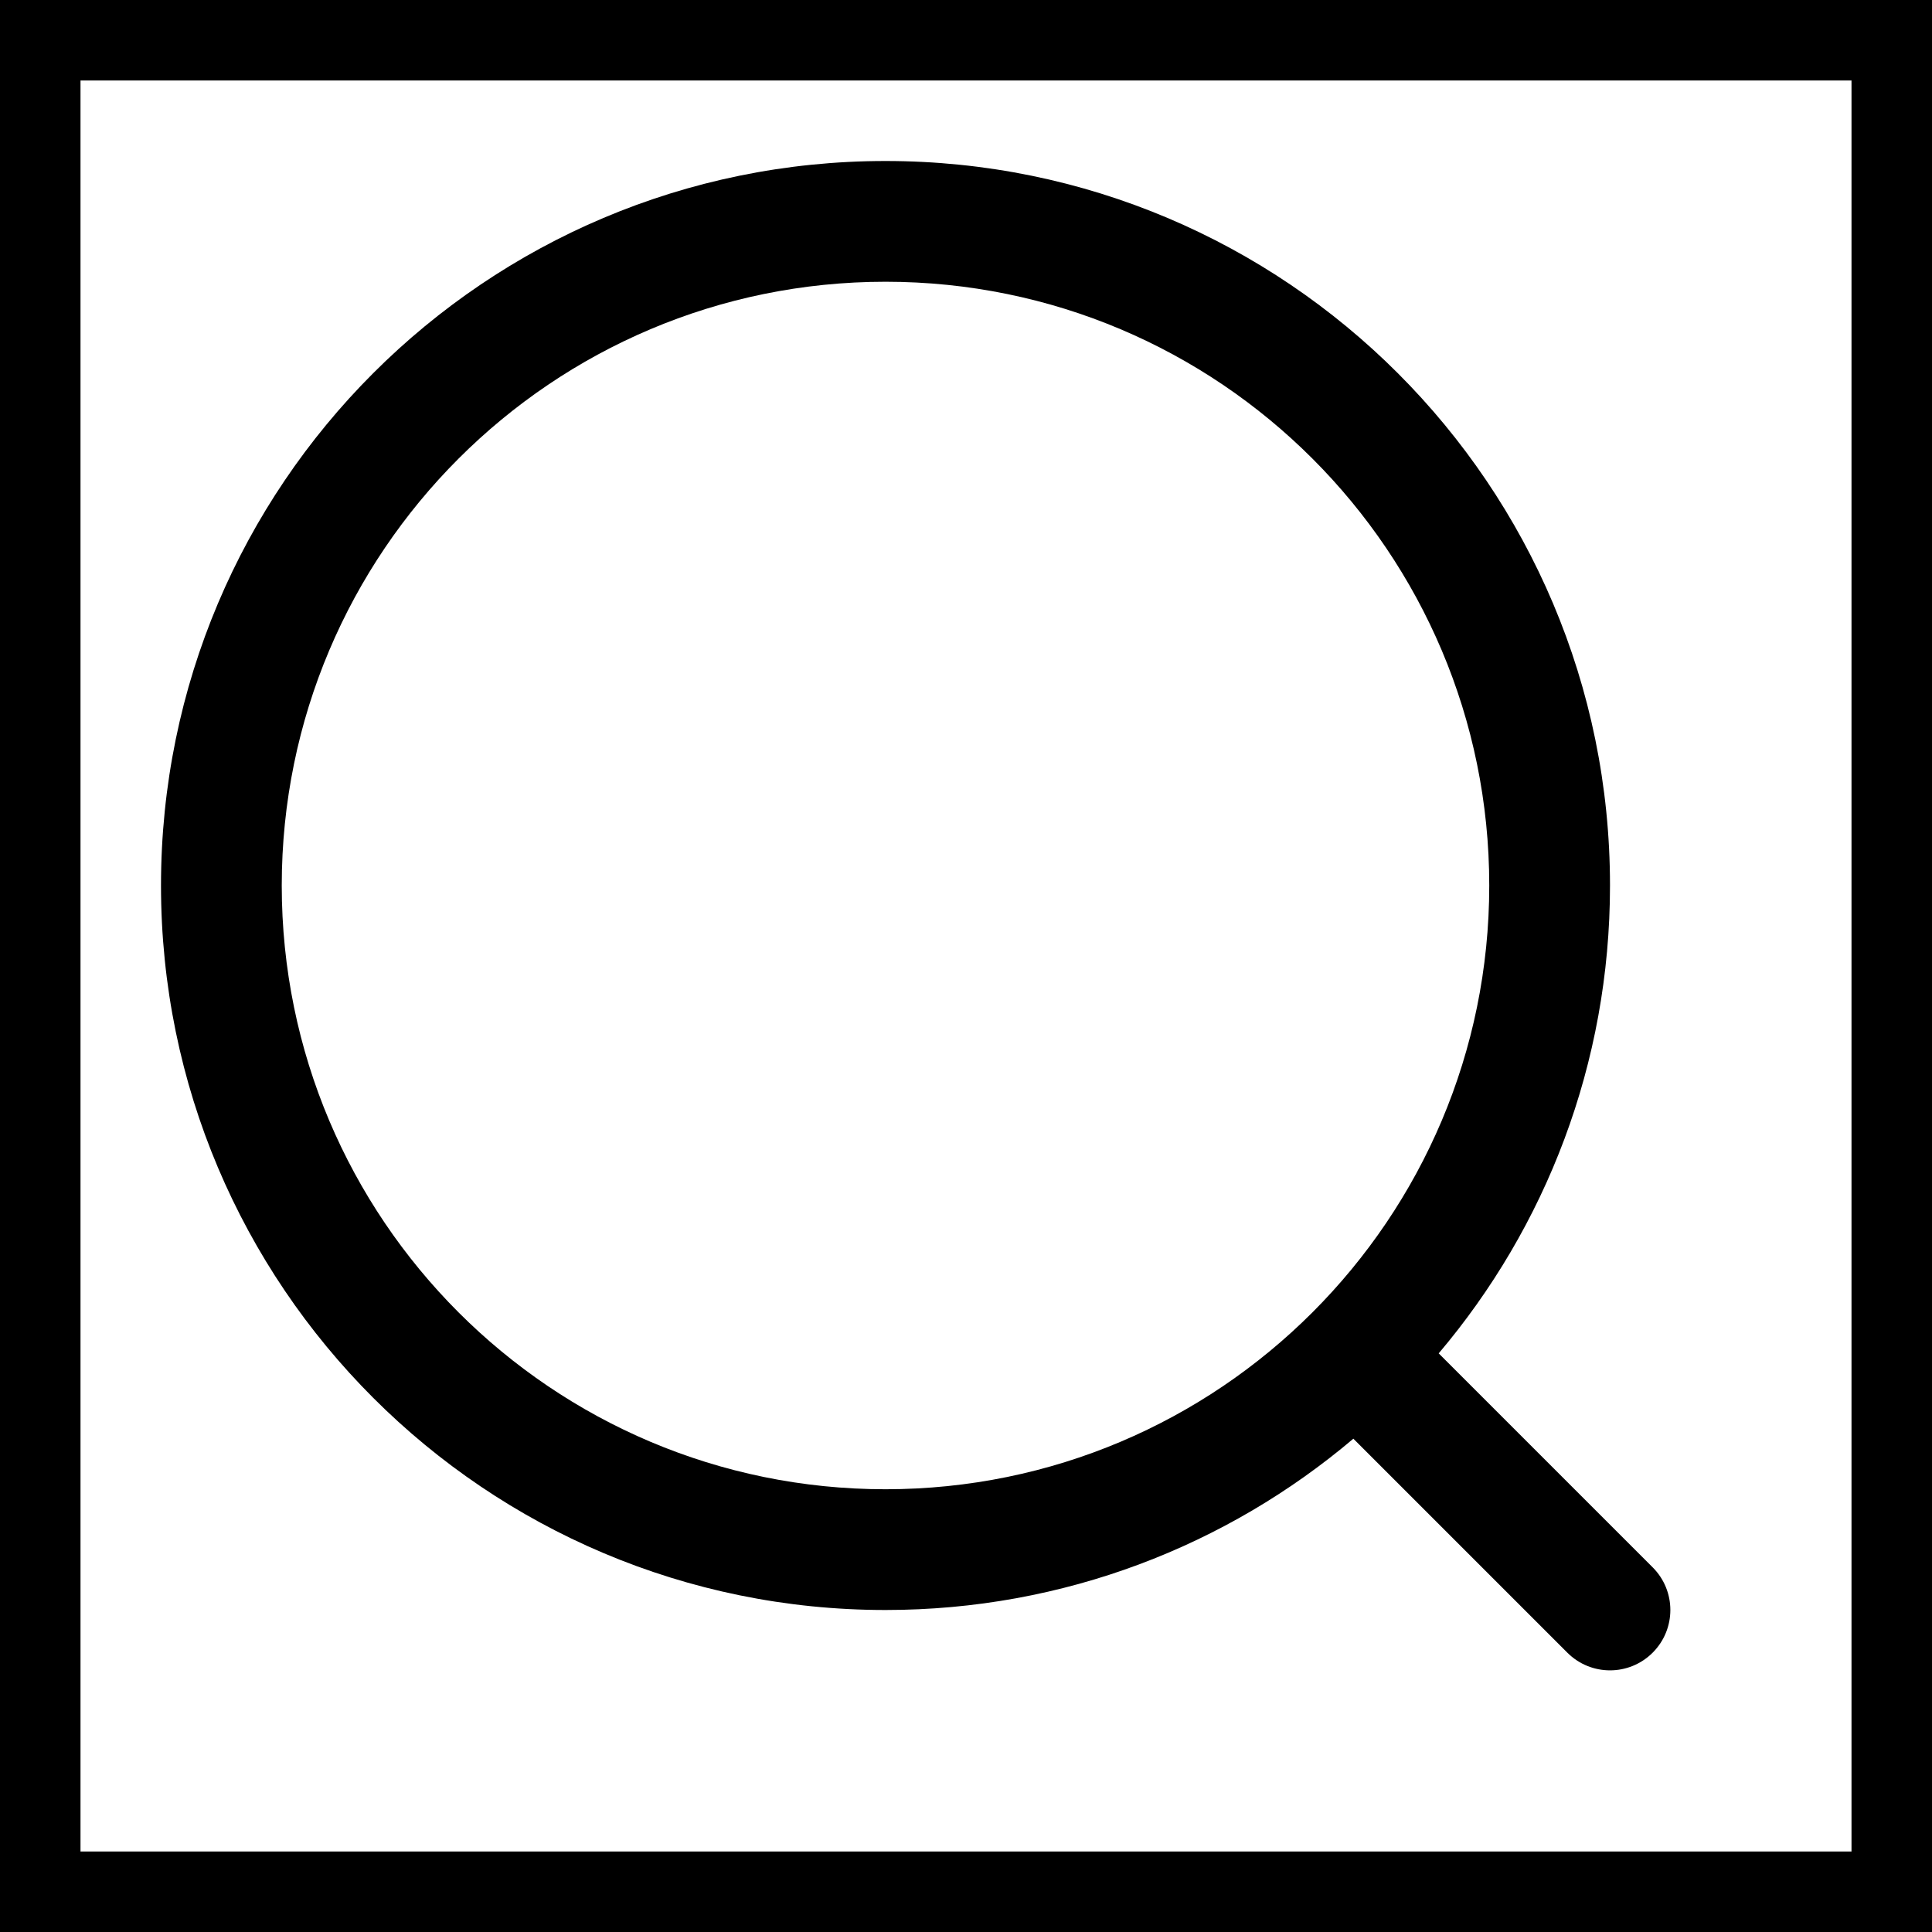
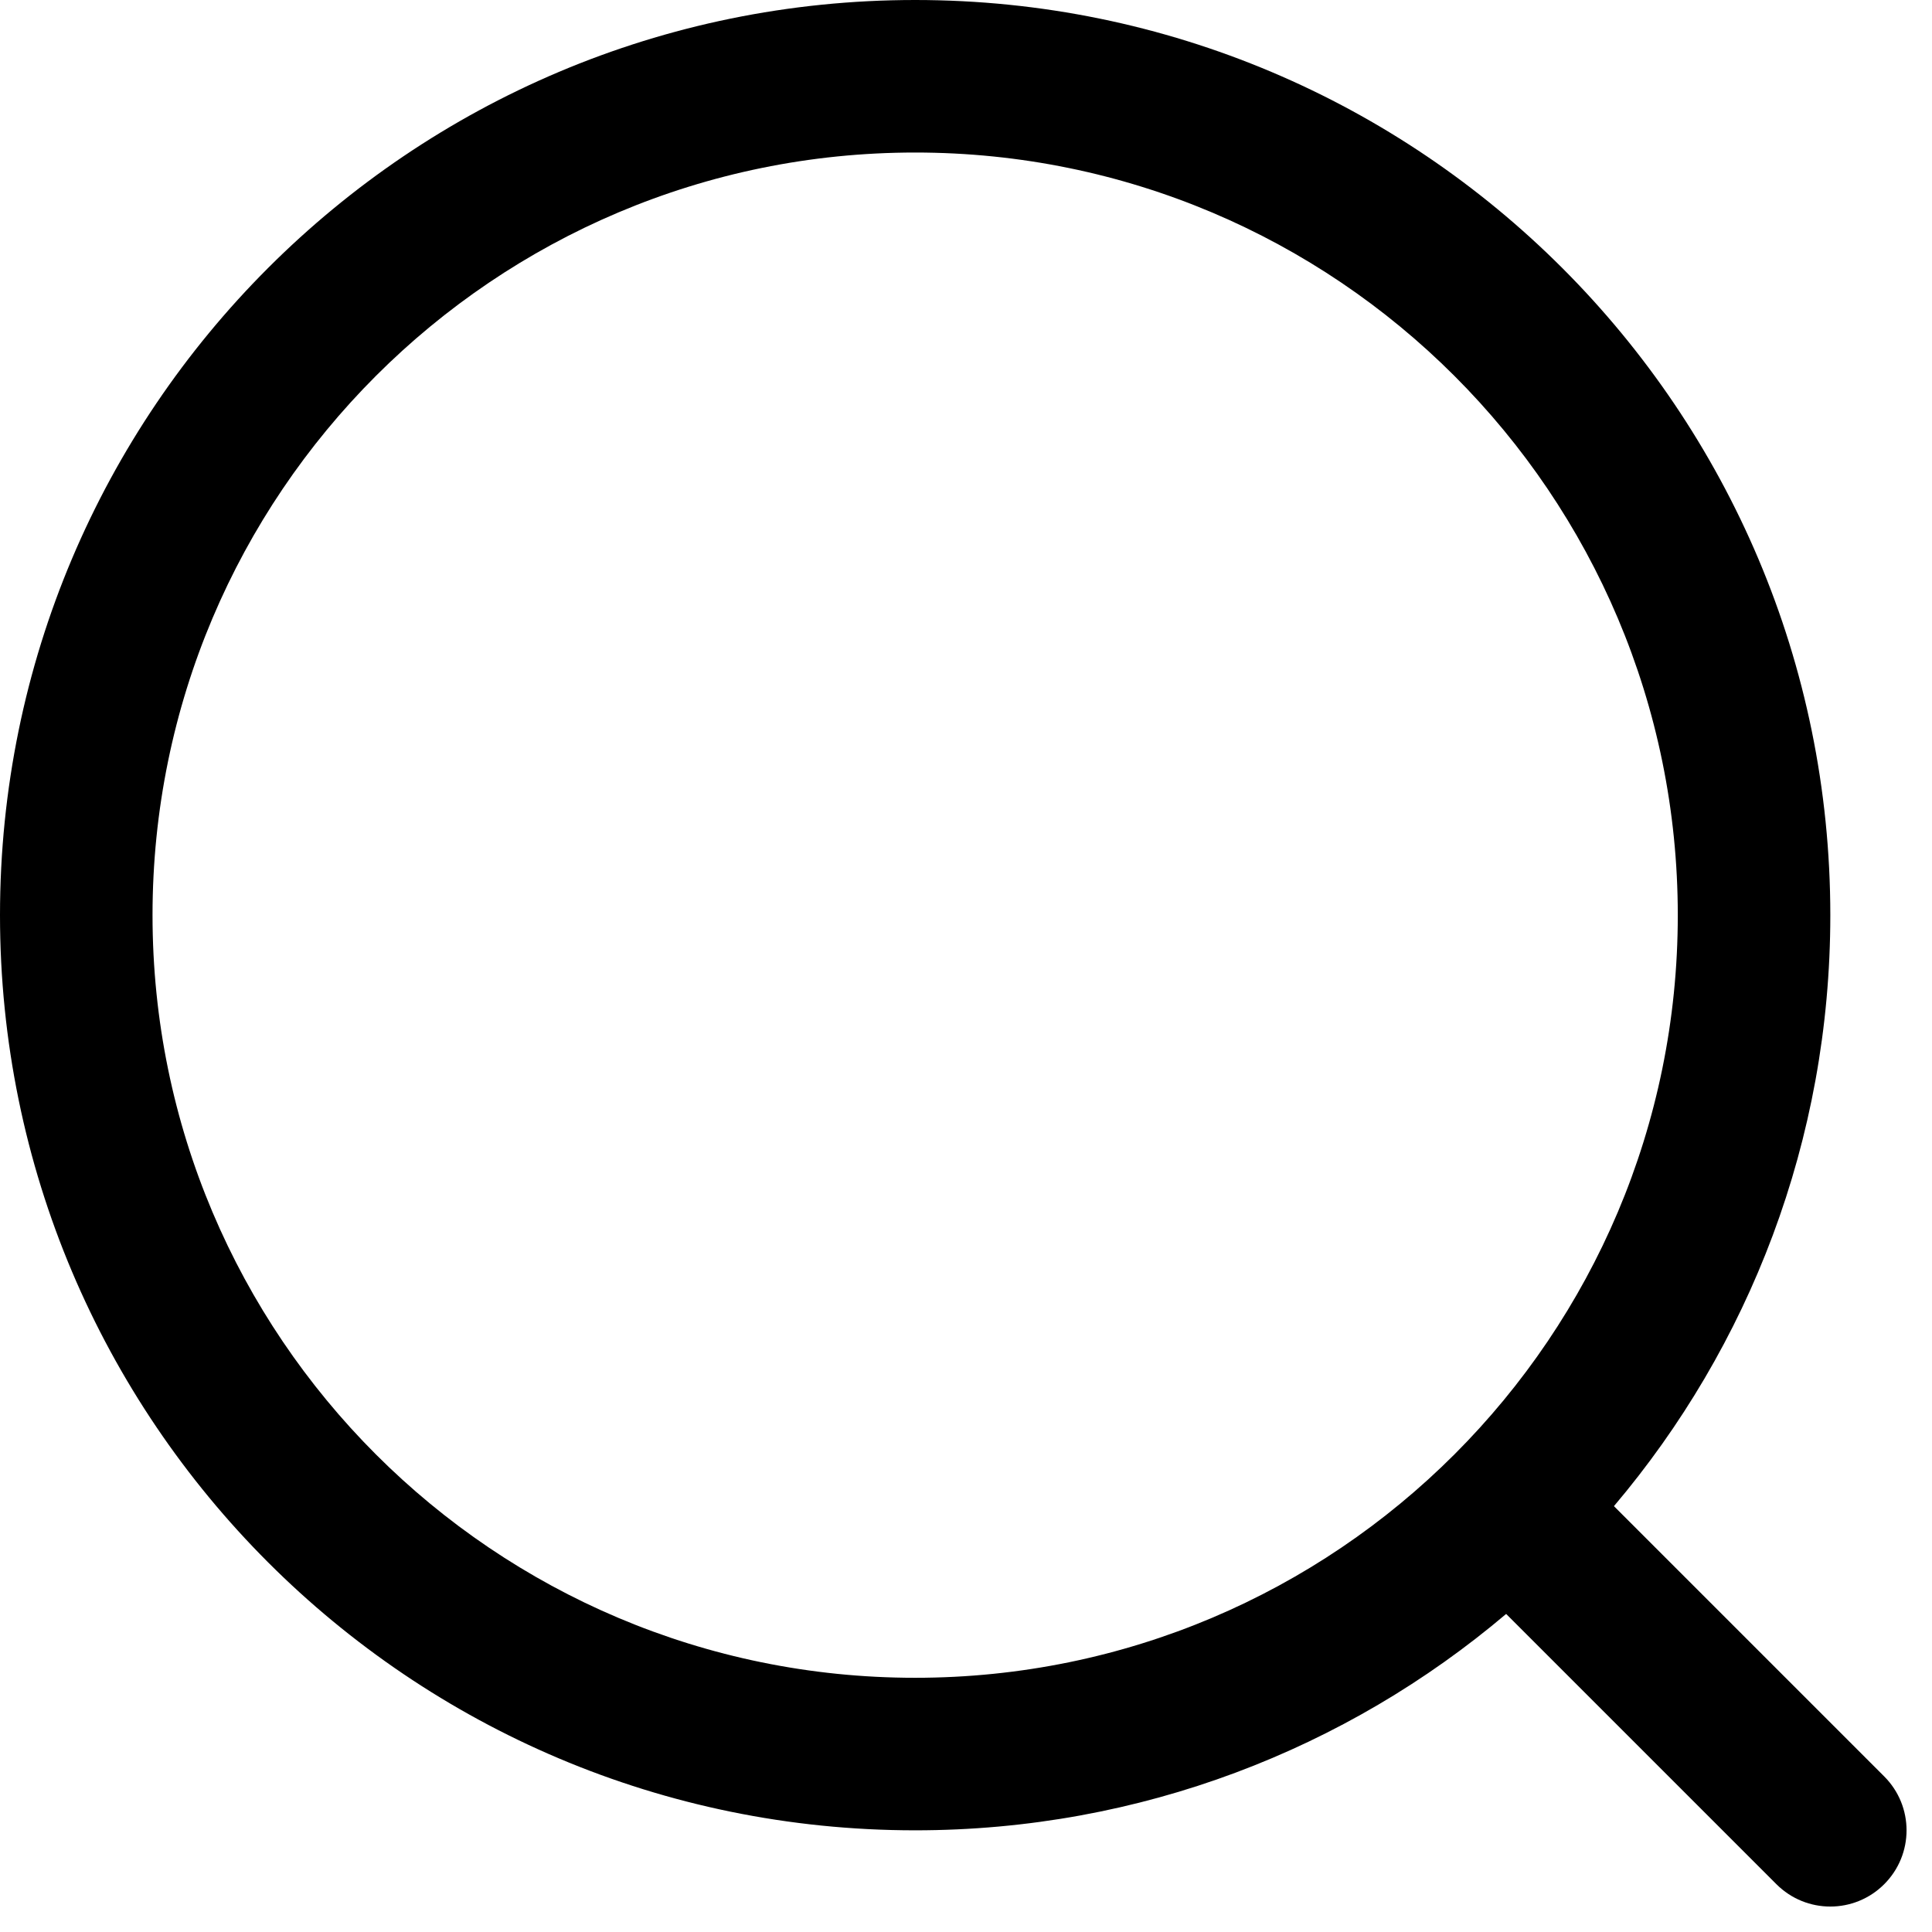
- <svg xmlns="http://www.w3.org/2000/svg" width="24" height="24" viewBox="0 0 24 24" fill="none">
-   <path fill-rule="evenodd" clip-rule="evenodd" d="M17.872 16.812C19.2 15.244 20 13.215 20 11C20 6.029 15.971 2 11 2C6.029 2 2 6.029 2 11C2 15.971 6.029 20 11 20C13.215 20 15.244 19.2 16.812 17.872L19.47 20.53C19.763 20.823 20.237 20.823 20.53 20.53C20.823 20.237 20.823 19.763 20.53 19.47L17.872 16.812ZM18.5 11C18.5 15.142 15.142 18.5 11 18.5C6.858 18.5 3.5 15.142 3.5 11C3.5 6.858 6.858 3.5 11 3.5C15.142 3.5 18.5 6.858 18.5 11Z" fill="black" />
-   <rect x="0.5" y="0.5" width="23" height="23" stroke="black" />
+ <svg xmlns="http://www.w3.org/2000/svg" width="19" height="19" viewBox="0 0 19 19" fill="none">
+   <path fill-rule="evenodd" clip-rule="evenodd" d="M15.872 14.812C17.2 13.244 18 11.215 18 9C18 4.029 13.971 0 9 0C4.029 0 0 4.029 0 9C0 13.971 4.029 18 9 18C11.215 18 13.244 17.2 14.812 15.872L17.47 18.53C17.763 18.823 18.237 18.823 18.53 18.53C18.823 18.237 18.823 17.763 18.53 17.47L15.872 14.812ZM16.5 9C16.5 13.142 13.142 16.5 9 16.5C4.858 16.5 1.5 13.142 1.5 9C1.5 4.858 4.858 1.5 9 1.5C13.142 1.5 16.5 4.858 16.5 9Z" fill="black" />
</svg>
